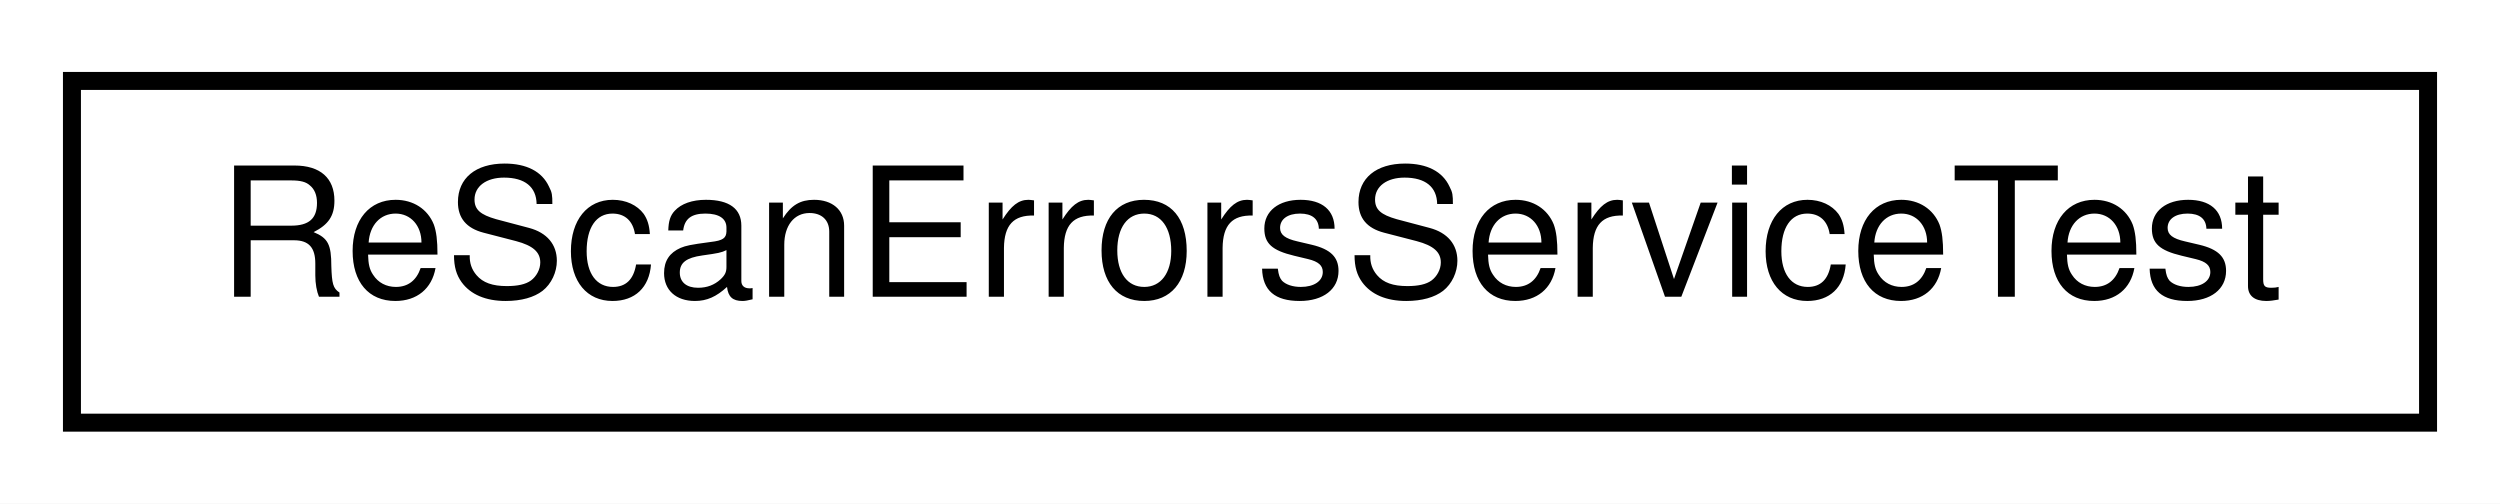
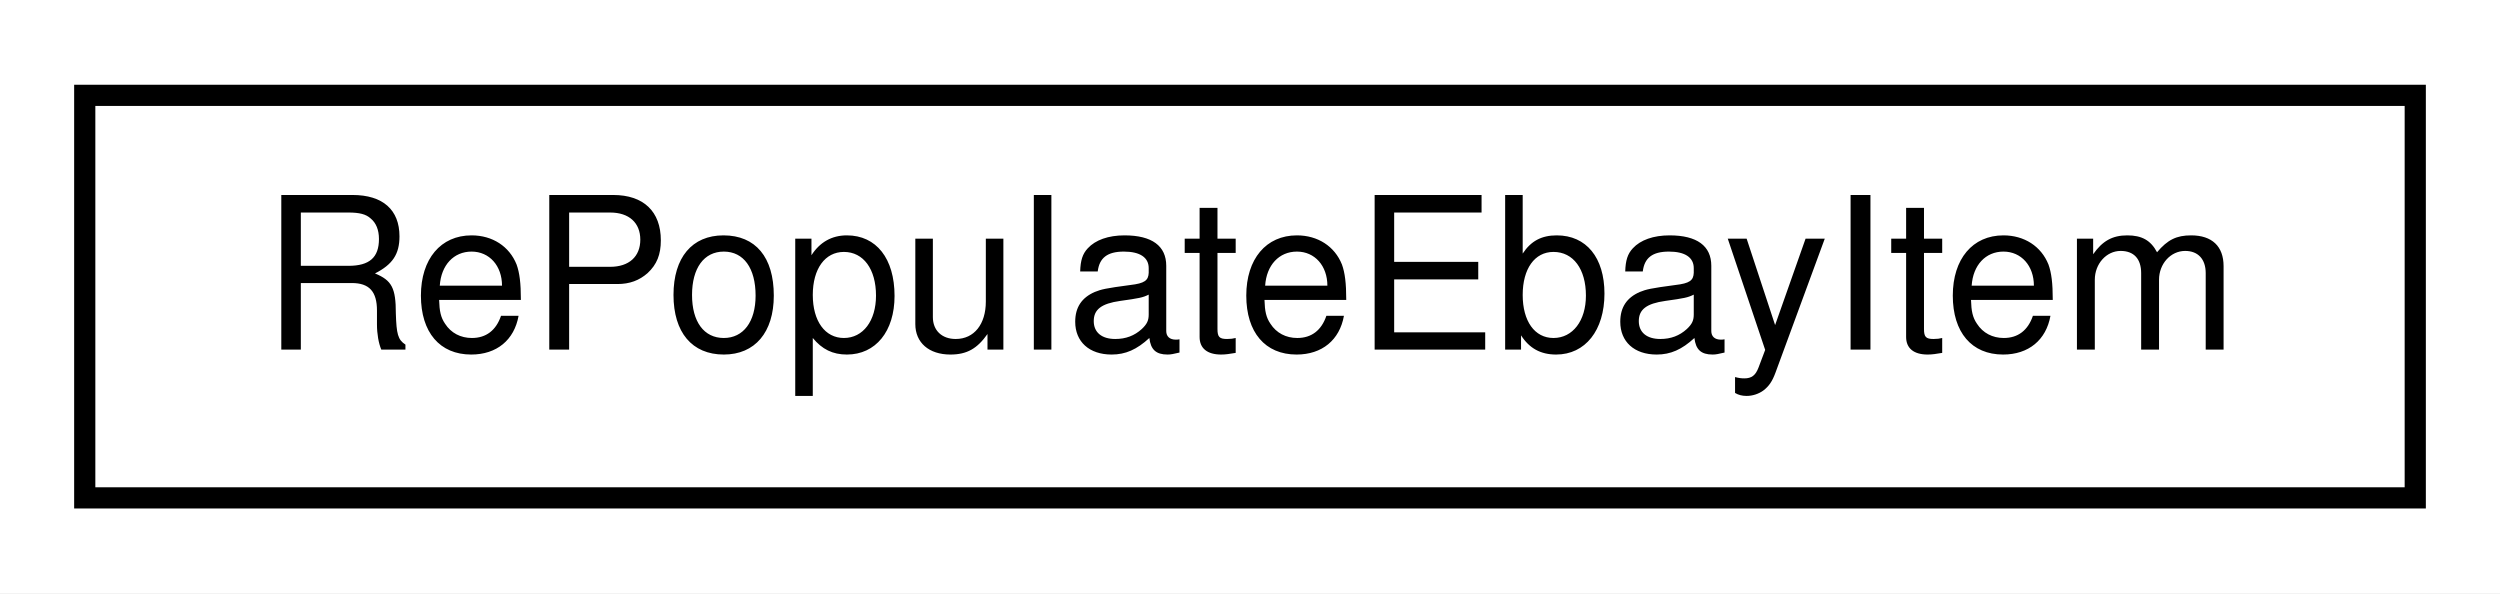
- <svg xmlns="http://www.w3.org/2000/svg" xmlns:xlink="http://www.w3.org/1999/xlink" width="139pt" height="28pt" viewBox="0.00 0.00 139.00 28.00">
+ <svg xmlns="http://www.w3.org/2000/svg" xmlns:xlink="http://www.w3.org/1999/xlink" width="118pt" height="28pt" viewBox="0.00 0.00 118.00 28.00">
  <g id="graph0" class="graph" transform="scale(1 1) rotate(0) translate(4 24)">
-     <polygon fill="white" stroke="none" points="-4,4 -4,-24 135,-24 135,4 -4,4" />
+     <polygon fill="white" stroke="none" points="-4,4 -4,-24 114,-24 114,4 -4,4" />
    <g id="node1" class="node">
      <g id="a_node1">
-         <a xlink:href="classtomoBayTests_1_1model_1_1services_1_1reScanErrorsService_1_1ReScanErrorsServiceTest.html" target="_top" xlink:title="ReScanErrorsServiceTest">
-           <polygon fill="white" stroke="black" points="0,-0.5 0,-19.5 131,-19.5 131,-0.5 0,-0.5" />
-           <text text-anchor="middle" x="65.5" y="-7.5" font-family="Helvetica,sans-Serif" font-size="10.00">ReScanErrorsServiceTest</text>
+         <a xlink:href="classtomoBay_1_1model_1_1services_1_1individualItemRefreshService_1_1RePopulateEbayItem.html" target="_top" xlink:title="This class takes data provided to it and uses this to re populate the database so that the changes ca...">
+           <polygon fill="white" stroke="black" points="0,-0.5 0,-19.5 110,-19.5 110,-0.5 0,-0.5" />
+           <text text-anchor="middle" x="55" y="-7.5" font-family="Helvetica,sans-Serif" font-size="10.00">RePopulateEbayItem</text>
        </a>
      </g>
    </g>
  </g>
</svg>
